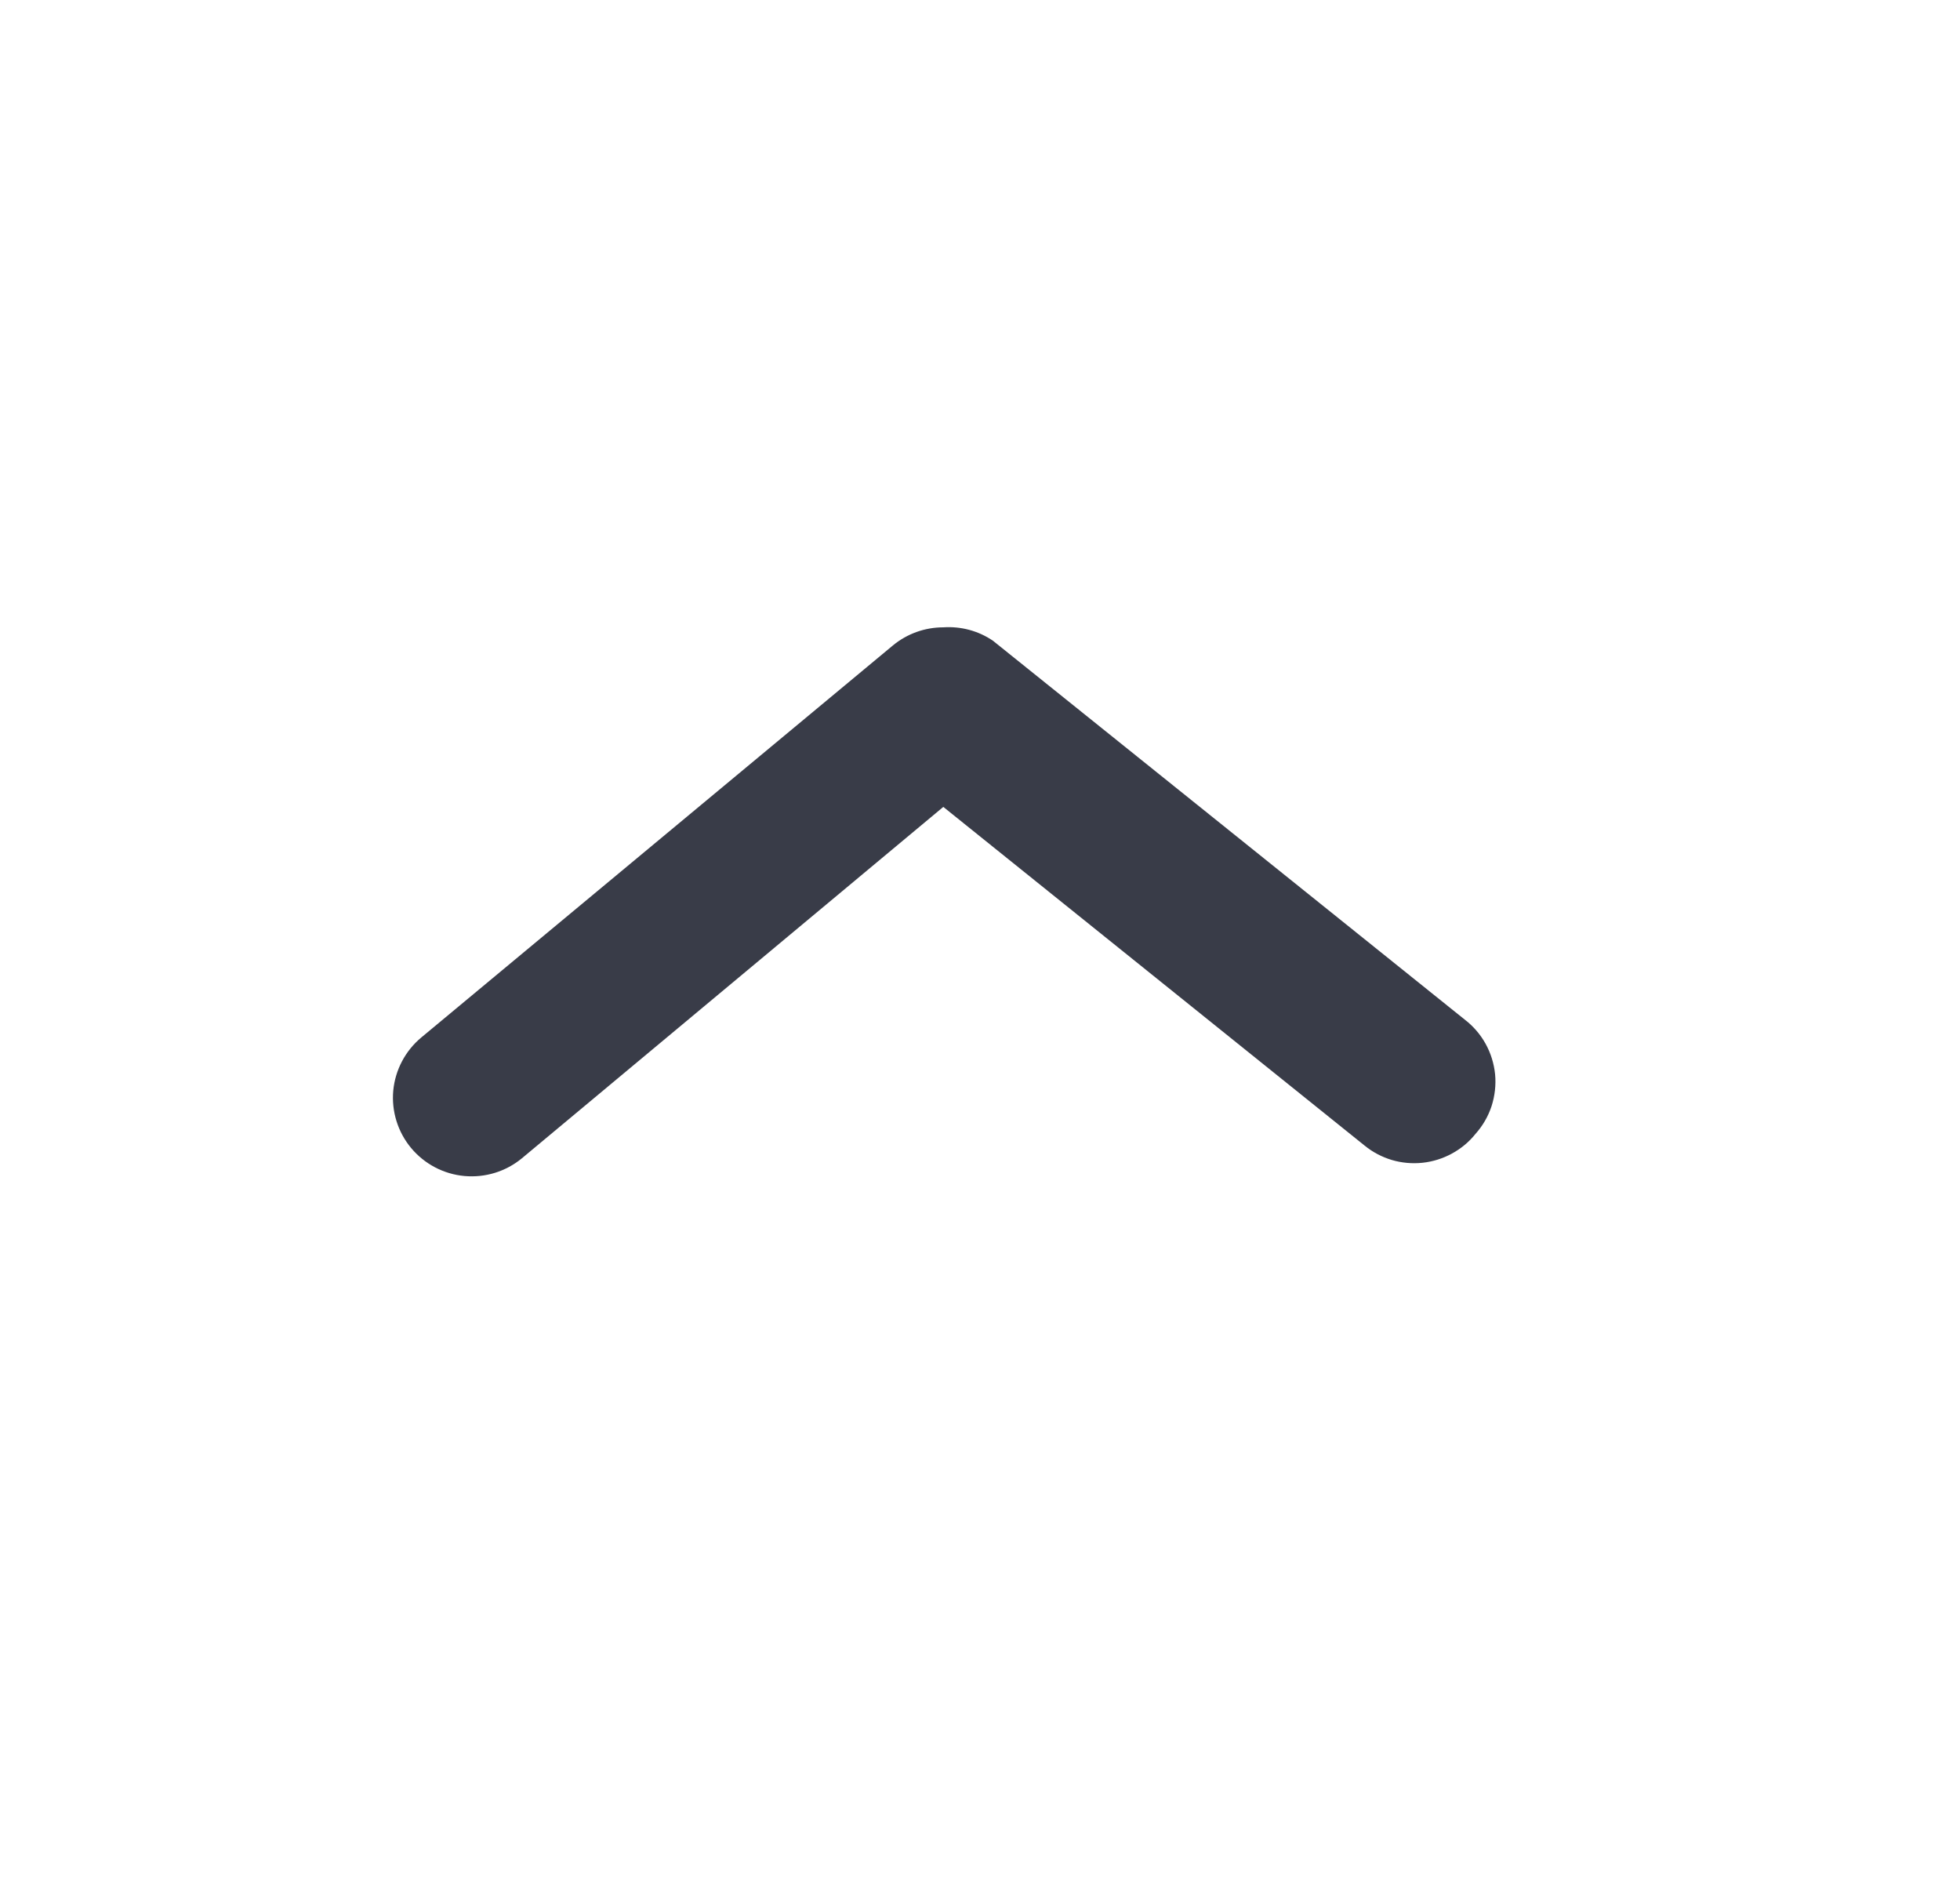
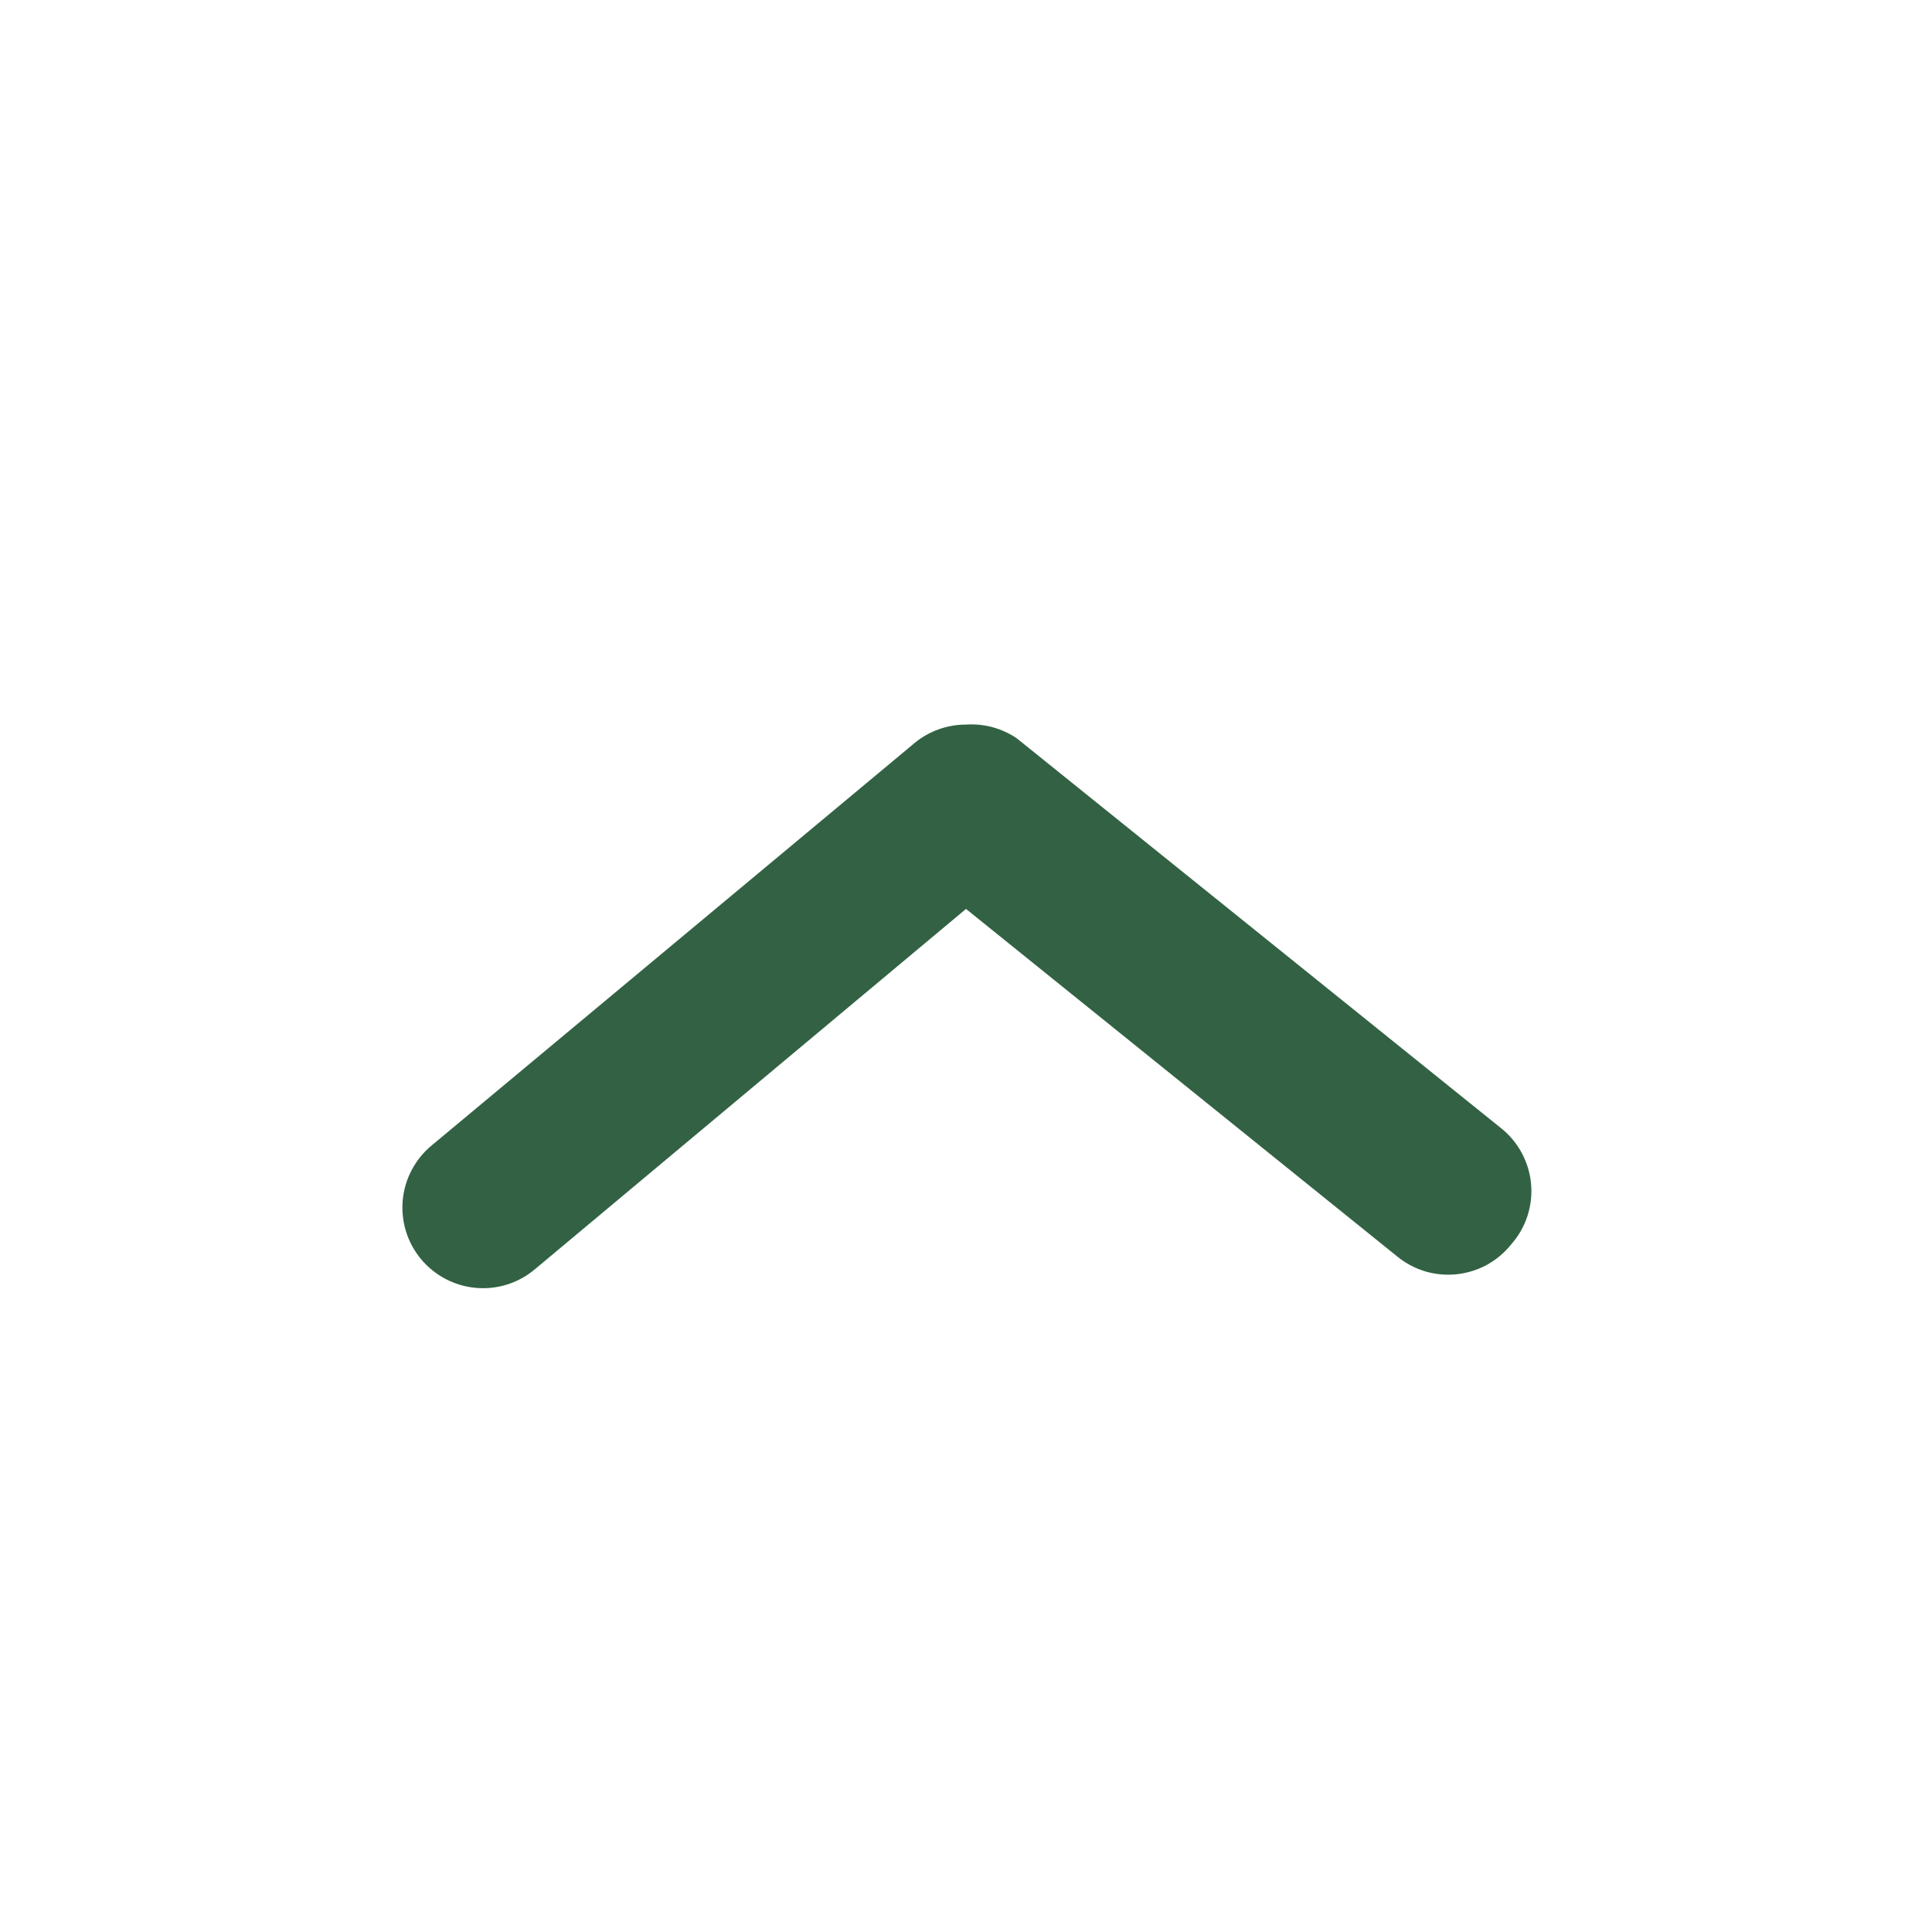
- <svg xmlns="http://www.w3.org/2000/svg" width="25" height="24" viewBox="0 0 25 24" fill="none">
-   <path d="M12.032 8C11.798 8 11.571 8.081 11.39 8.23L5.374 13.23C5.17 13.4 5.041 13.644 5.016 13.908C4.992 14.172 5.074 14.436 5.244 14.64C5.414 14.844 5.659 14.973 5.924 14.997C6.189 15.021 6.453 14.94 6.658 14.77L12.032 10.29L17.407 14.61C17.509 14.693 17.627 14.755 17.754 14.793C17.88 14.83 18.013 14.842 18.145 14.828C18.276 14.814 18.403 14.774 18.519 14.711C18.635 14.648 18.738 14.563 18.82 14.46C18.912 14.357 18.982 14.237 19.025 14.106C19.067 13.975 19.083 13.836 19.07 13.699C19.056 13.562 19.015 13.43 18.948 13.309C18.881 13.189 18.79 13.084 18.68 13L12.664 8.17C12.478 8.044 12.256 7.985 12.032 8V8Z" fill="#393C48" />
+ <svg xmlns="http://www.w3.org/2000/svg" width="24" height="24" viewBox="0 0 24 24" fill="none">
+   <path d="M12 9.001C11.766 9.001 11.54 9.082 11.36 9.231L5.36 14.231C5.156 14.401 5.027 14.645 5.003 14.909C4.979 15.174 5.06 15.437 5.23 15.641C5.4 15.845 5.644 15.974 5.908 15.998C6.173 16.023 6.436 15.941 6.64 15.771L12 11.291L17.36 15.611C17.462 15.694 17.58 15.756 17.706 15.794C17.833 15.831 17.965 15.843 18.096 15.829C18.227 15.815 18.354 15.776 18.47 15.713C18.585 15.649 18.688 15.564 18.77 15.461C18.862 15.358 18.931 15.238 18.974 15.107C19.017 14.976 19.032 14.838 19.019 14.701C19.006 14.564 18.964 14.431 18.897 14.31C18.831 14.19 18.739 14.085 18.63 14.001L12.63 9.171C12.445 9.046 12.223 8.986 12 9.001Z" fill="#326243" />
</svg>
